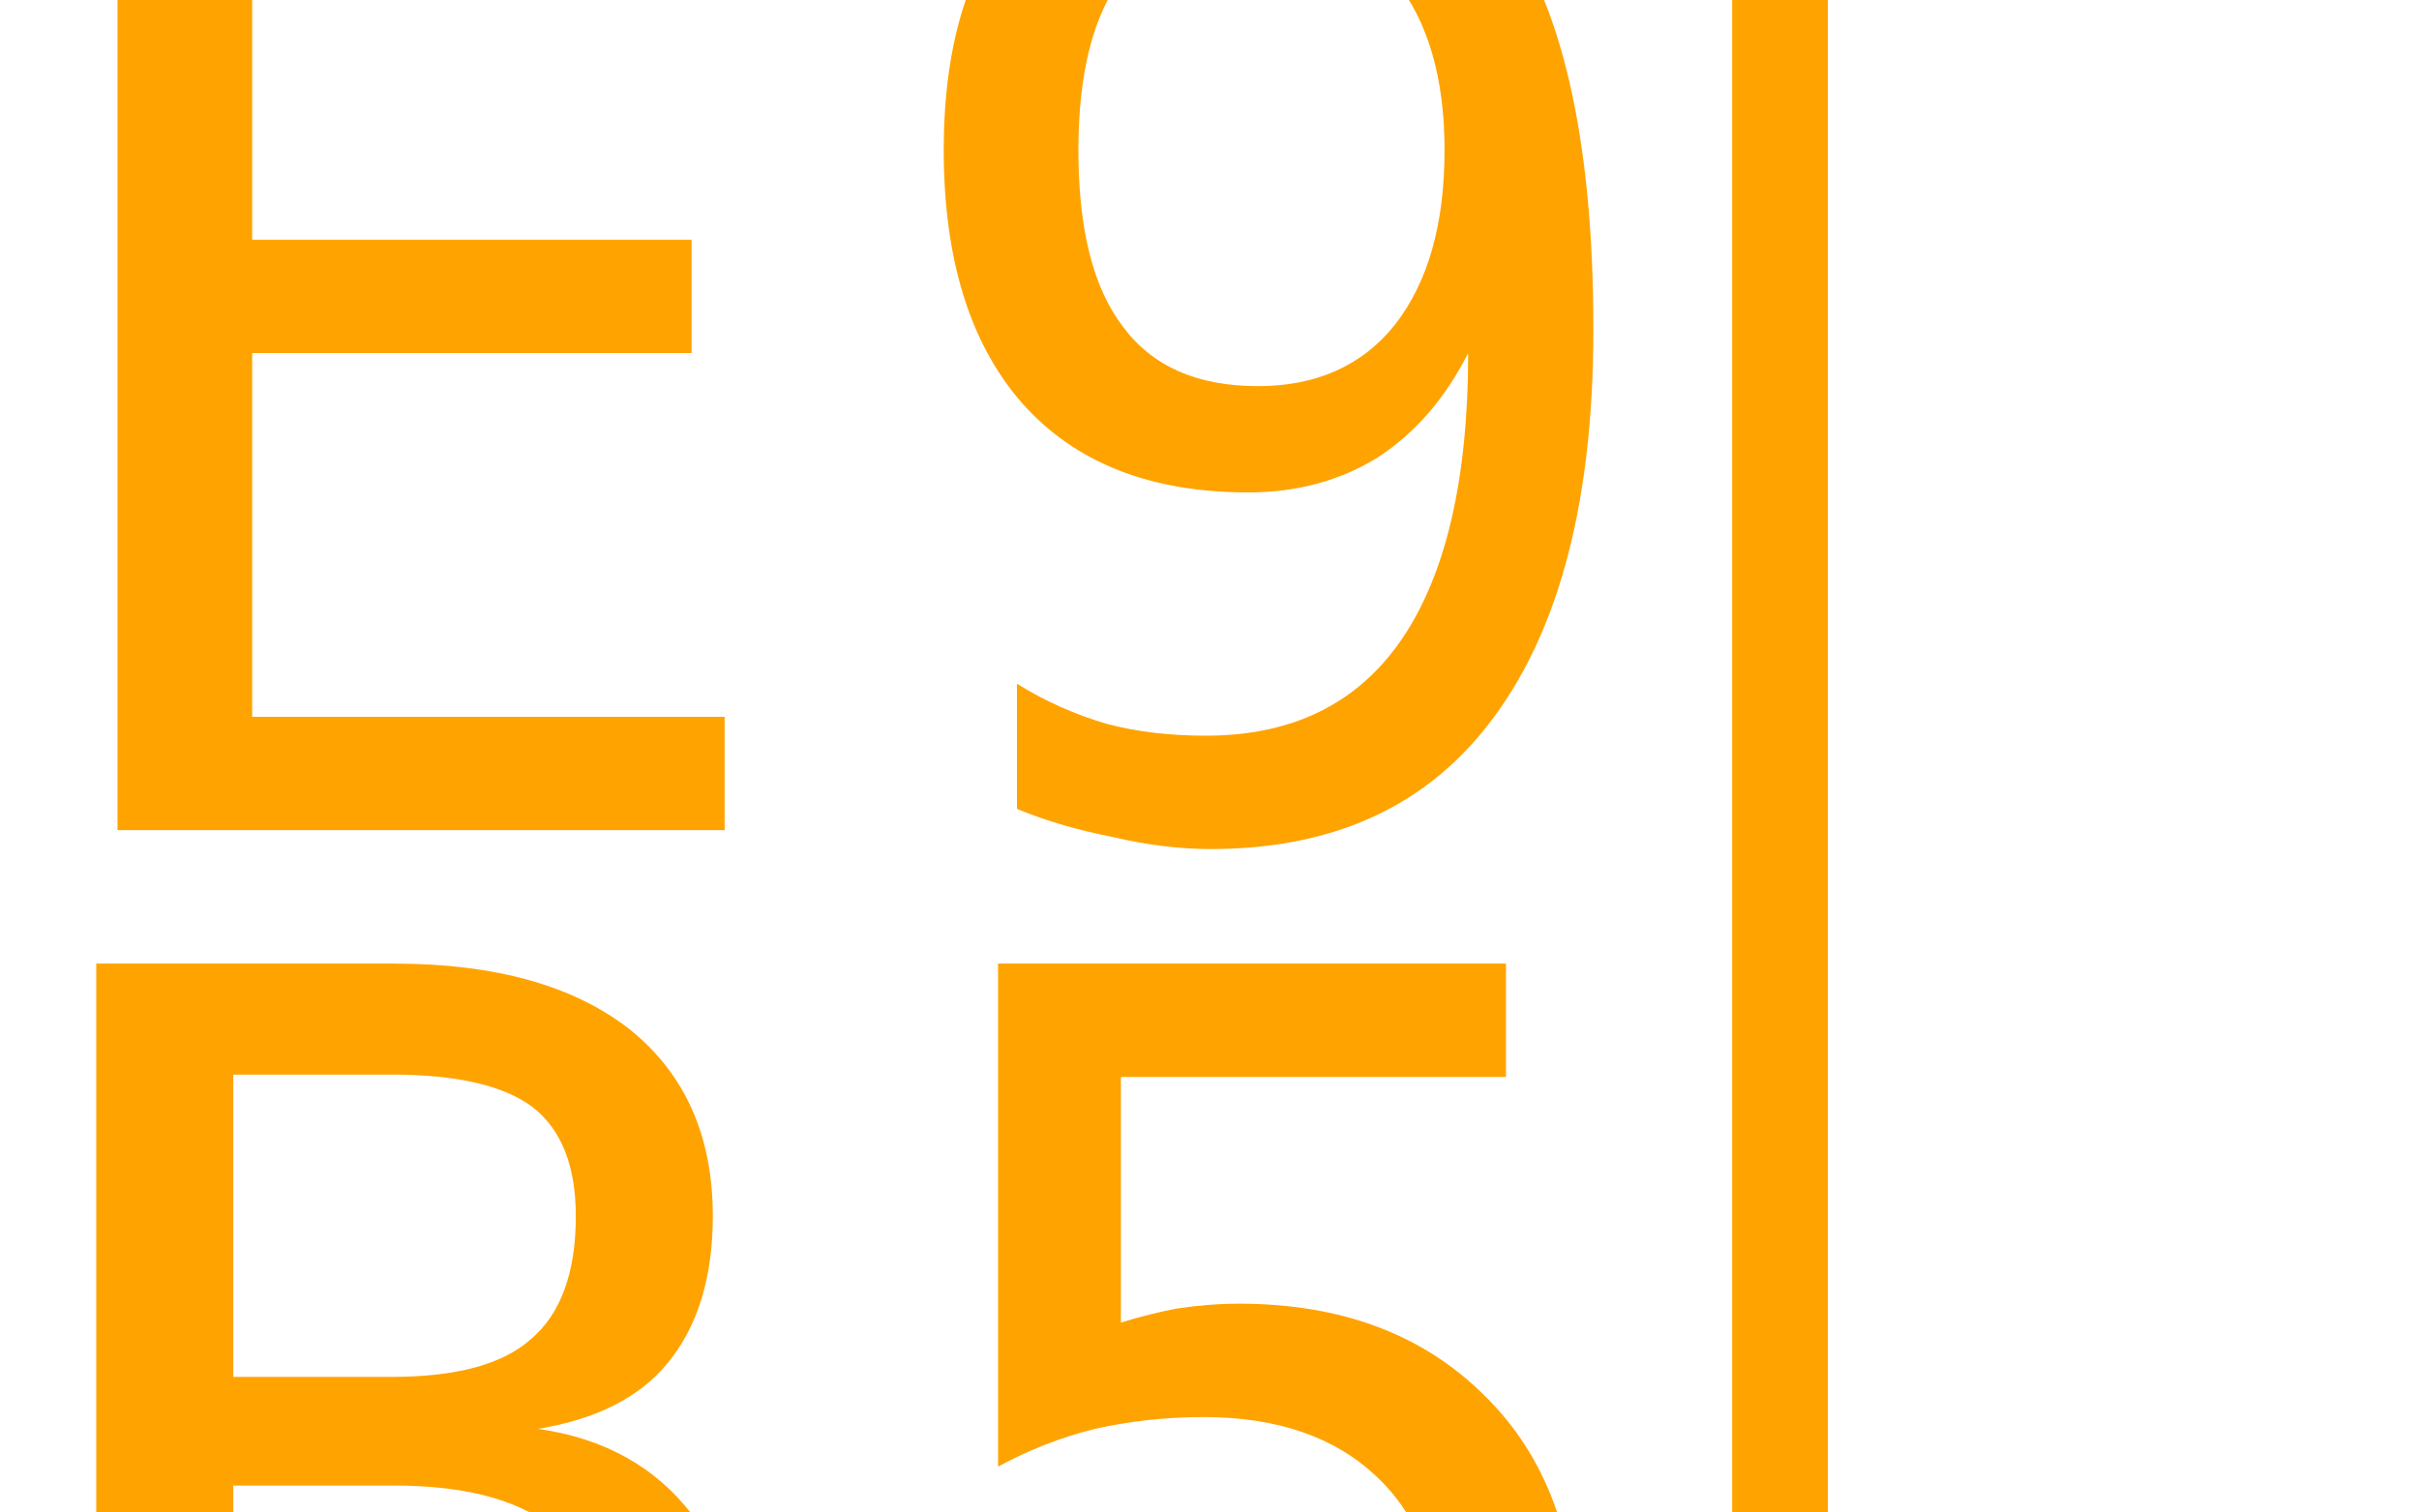
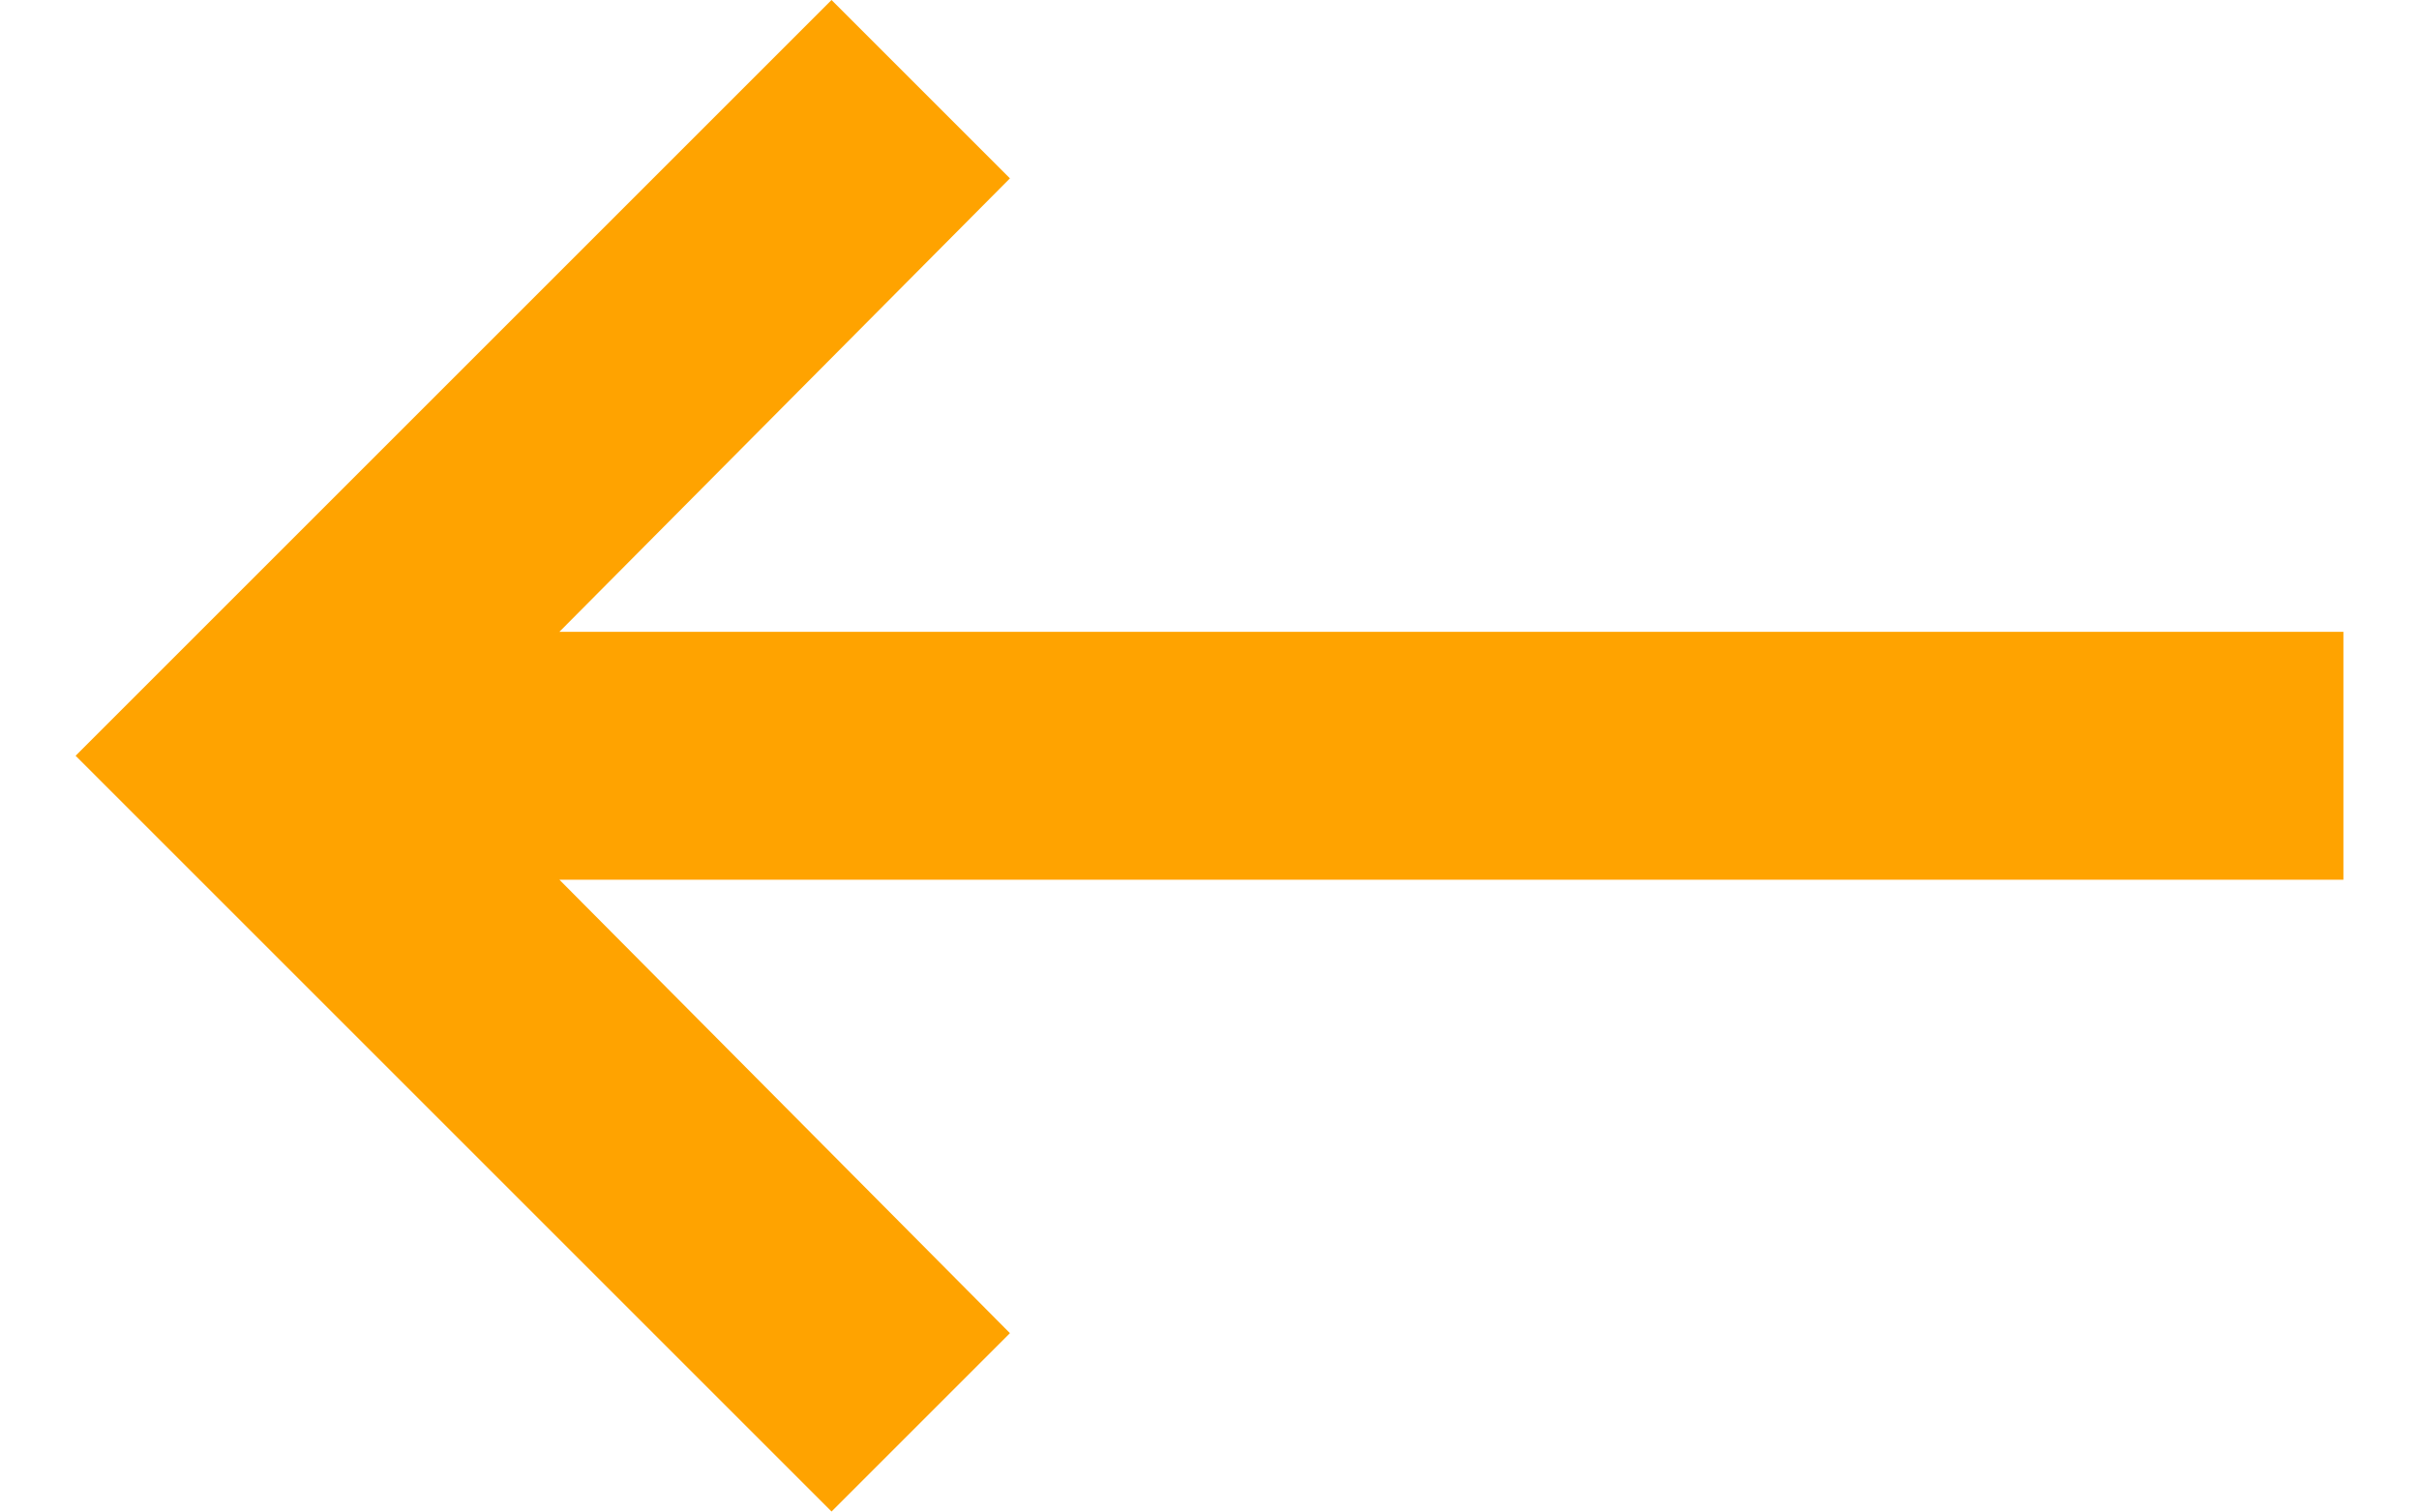
<svg xmlns="http://www.w3.org/2000/svg" width="16px" height="10px" viewBox="0 0 16 10" version="1.1">
  <defs />
-   <g id="Page-1" stroke="none" stroke-width="1" fill="none" fill-rule="evenodd" font-family="material" font-size="20" font-weight="normal">
-     <text id="" fill="#FFA300">
-       <tspan x="-2" y="13"></tspan>
-     </text>
+   <g id="Page-1" stroke="none" stroke-width="1" fill="none" fill-rule="evenodd">
+     <polygon id="" fill="#FFA300" points="15.5 4.18 15.5 5.82 3.7 5.82 6.68 8.82 5.5 10 0.5 5 5.5 0 6.68 1.18 3.7 4.18" />
  </g>
</svg>
